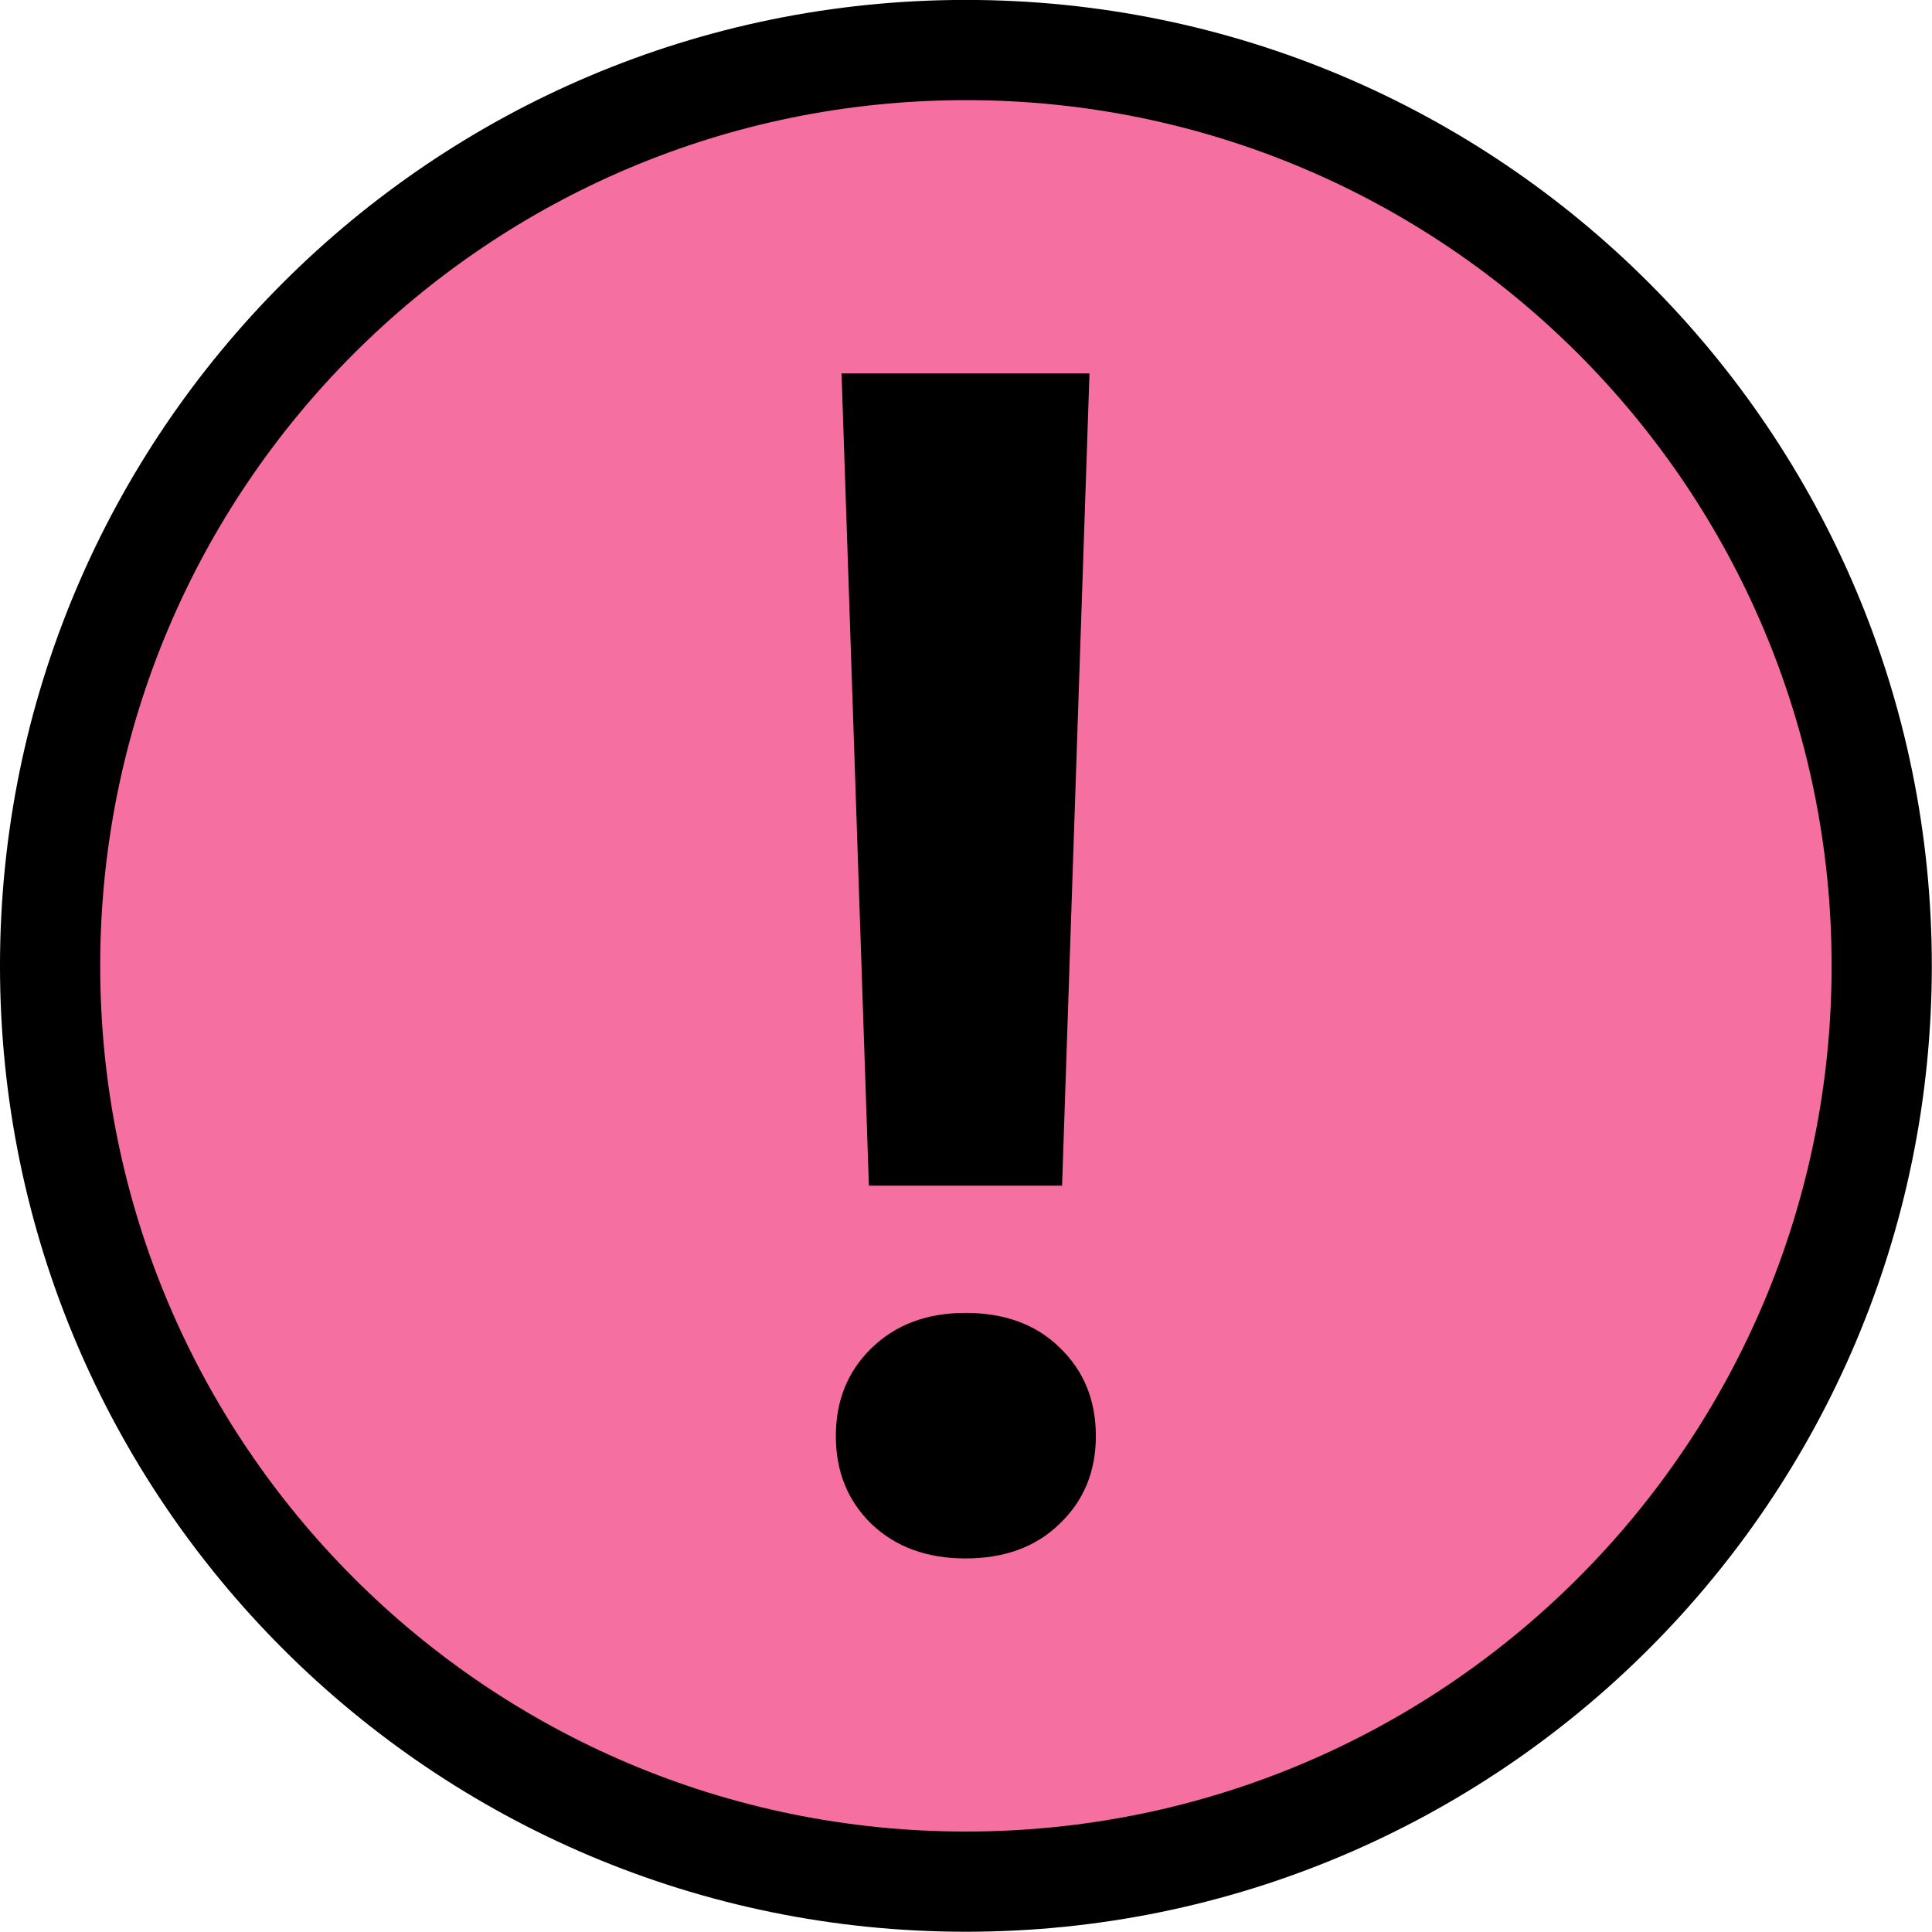
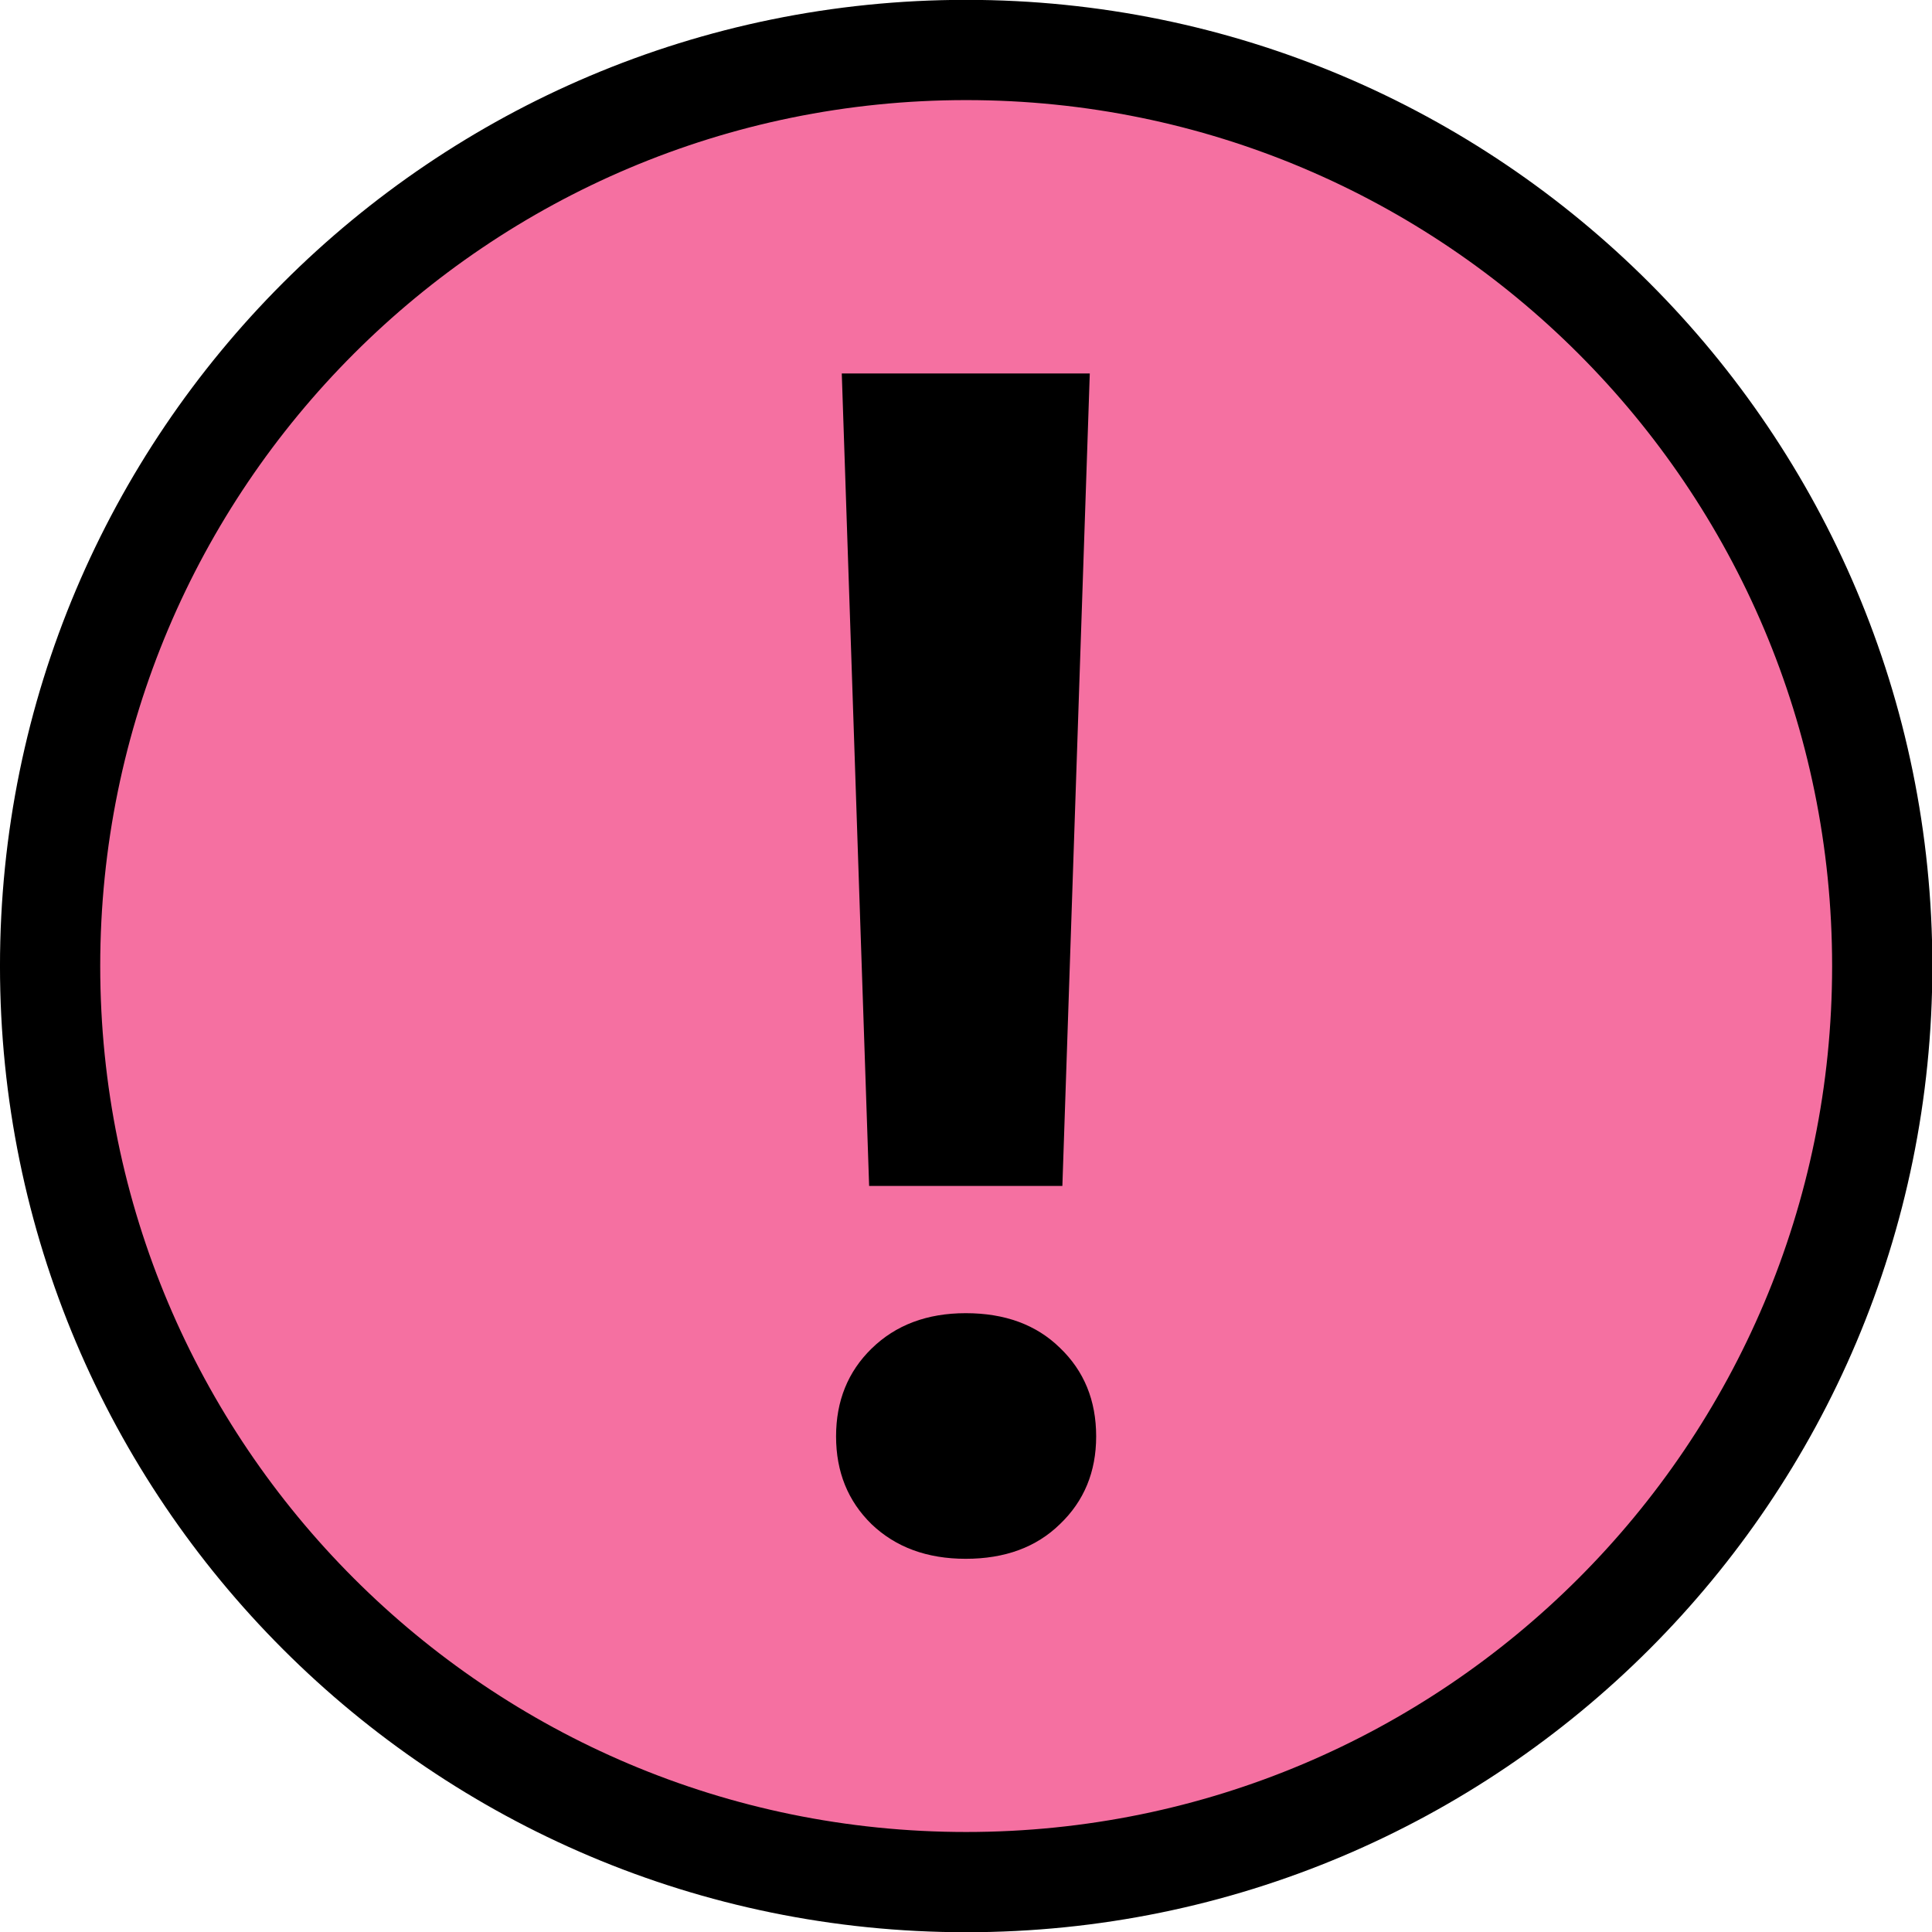
- <svg xmlns="http://www.w3.org/2000/svg" version="1.1" id="Capa_1" x="0px" y="0px" viewBox="0 0 3.858 3.858" xml:space="preserve" width="67.5" height="67.5">
-   <defs id="defs18240" />
-   <g id="g18207" transform="translate(17.24067,-12.70124)">
- </g>
-   <g id="g18209" transform="translate(17.24067,-12.70124)">
- </g>
-   <g id="g18211" transform="translate(17.24067,-12.70124)">
- </g>
-   <g id="g18213" transform="translate(17.24067,-12.70124)">
- </g>
-   <g id="g18215" transform="translate(17.24067,-12.70124)">
- </g>
-   <g id="g18217" transform="translate(17.24067,-12.70124)">
- </g>
-   <g id="g18219" transform="translate(17.24067,-12.70124)">
- </g>
-   <g id="g18221" transform="translate(17.24067,-12.70124)">
- </g>
-   <g id="g18223" transform="translate(17.24067,-12.70124)">
- </g>
-   <g id="g18225" transform="translate(17.24067,-12.70124)">
- </g>
-   <g id="g18227" transform="translate(17.24067,-12.70124)">
- </g>
-   <g id="g18229" transform="translate(17.24067,-12.70124)">
- </g>
-   <g id="g18231" transform="translate(17.24067,-12.70124)">
- </g>
-   <g id="g18233" transform="translate(17.24067,-12.70124)">
- </g>
-   <g id="g18235" transform="translate(17.24067,-12.70124)">
- </g>
-   <g id="g4227" transform="matrix(0.1759959,0,0,0.1759959,-1.462451,4.424829)">
+ <svg xmlns="http://www.w3.org/2000/svg" id="Capa_1" width="67.5" height="67.5" version="1.1" viewBox="0 0 3.857 3.857" xml:space="preserve">
+   <g id="g4227" transform="matrix(.176 0 0 .176 -1.4625 4.4248)">
    <g id="g2075">
-       <path d="m 19.269,-3.792 c 5.739,0 10.391,-4.652 10.391,-10.391 0,-5.739 -4.652,-10.391 -10.391,-10.391 -5.739,0 -10.391,4.652 -10.391,10.391 0,5.739 4.652,10.391 10.391,10.391 z" id="Oval-1-4" fill="#1191bb" style="fill:#f570a1;fill-opacity:1;fill-rule:evenodd;stroke:#000000;stroke-width:1.137;stroke-dasharray:none;stroke-opacity:1" />
-       <g aria-label="!" id="text48209" style="font-weight:bold;font-size:26.891px;line-height:1;font-family:Roboto;-inkscape-font-specification:'Roboto Bold';text-align:center;text-anchor:middle;fill:#000000;fill-opacity:1;stroke-width:16.807;stroke-linecap:square;stroke-linejoin:bevel;stroke-miterlimit:8.5;paint-order:markers fill stroke;stop-color:#000000" transform="matrix(0.6956446,0,0,0.6956446,77.58733,-56.99812)">
-         <path d="m -82.265,65.133 h -3.151 l -0.446,-13.248 h 4.044 z m -1.576,2.075 q 0.959,0 1.536,0.565 0.591,0.565 0.591,1.444 0,0.867 -0.591,1.431 -0.578,0.565 -1.536,0.565 -0.945,0 -1.536,-0.565 -0.578,-0.565 -0.578,-1.431 0,-0.867 0.578,-1.431 0.591,-0.578 1.536,-0.578 z" id="path16320" style="fill:#000000;fill-opacity:1" />
+       <path id="Oval-1-4" d="m19.269-3.792c5.739 0 10.391-4.652 10.391-10.391 0-5.739-4.652-10.391-10.391-10.391-5.739 0-10.391 4.652-10.391 10.391 0 5.739 4.652 10.391 10.391 10.391z" fill="#f570a1" fill-rule="evenodd" stroke="#000" stroke-width="1.137" />
+       <g id="text48209" transform="matrix(.69564 0 0 .69564 77.587 -56.998)" stop-color="#000000" stroke-linecap="square" stroke-linejoin="bevel" stroke-miterlimit="8.5" stroke-width="16.807" style="paint-order:markers fill stroke" aria-label="!">
+         <path id="path16320" d="m-82.265 65.133h-3.151l-0.446-13.248h4.044zm-1.576 2.075q0.959 0 1.536 0.565 0.591 0.565 0.591 1.444 0 0.867-0.591 1.431-0.578 0.565-1.536 0.565-0.945 0-1.536-0.565-0.578-0.565-0.578-1.431t0.578-1.431q0.591-0.578 1.536-0.578z" />
      </g>
    </g>
  </g>
</svg>
